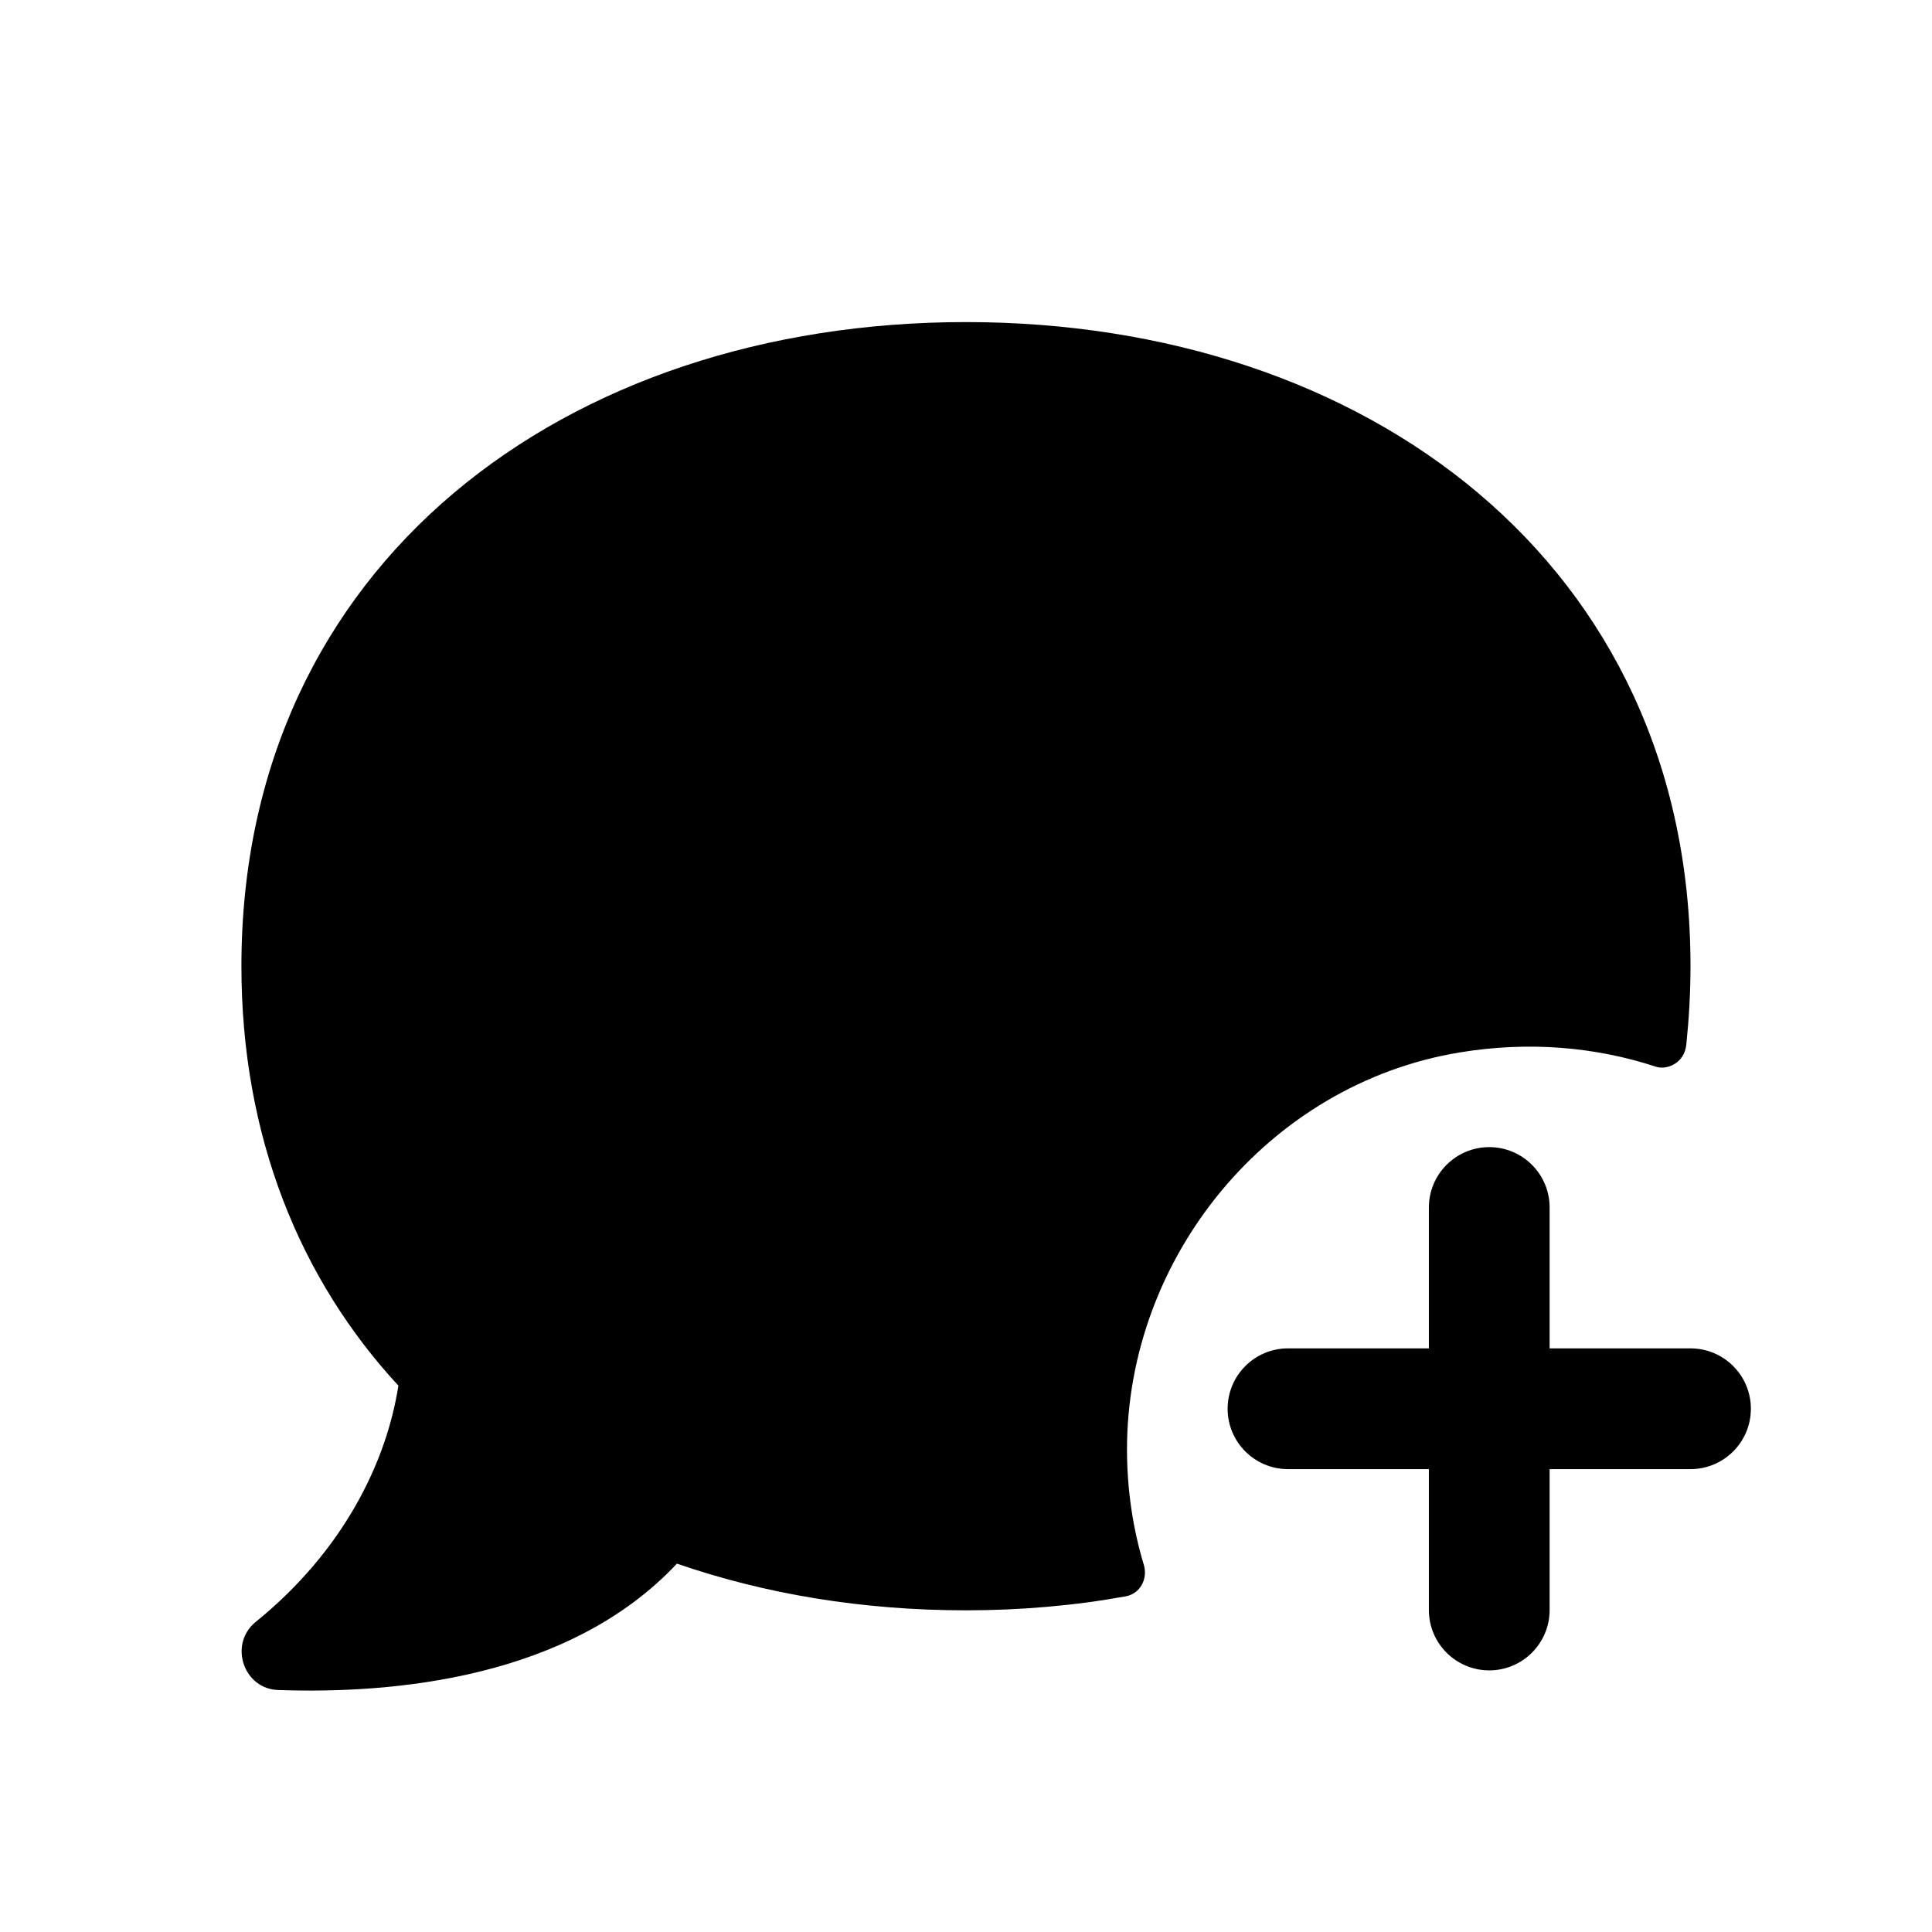
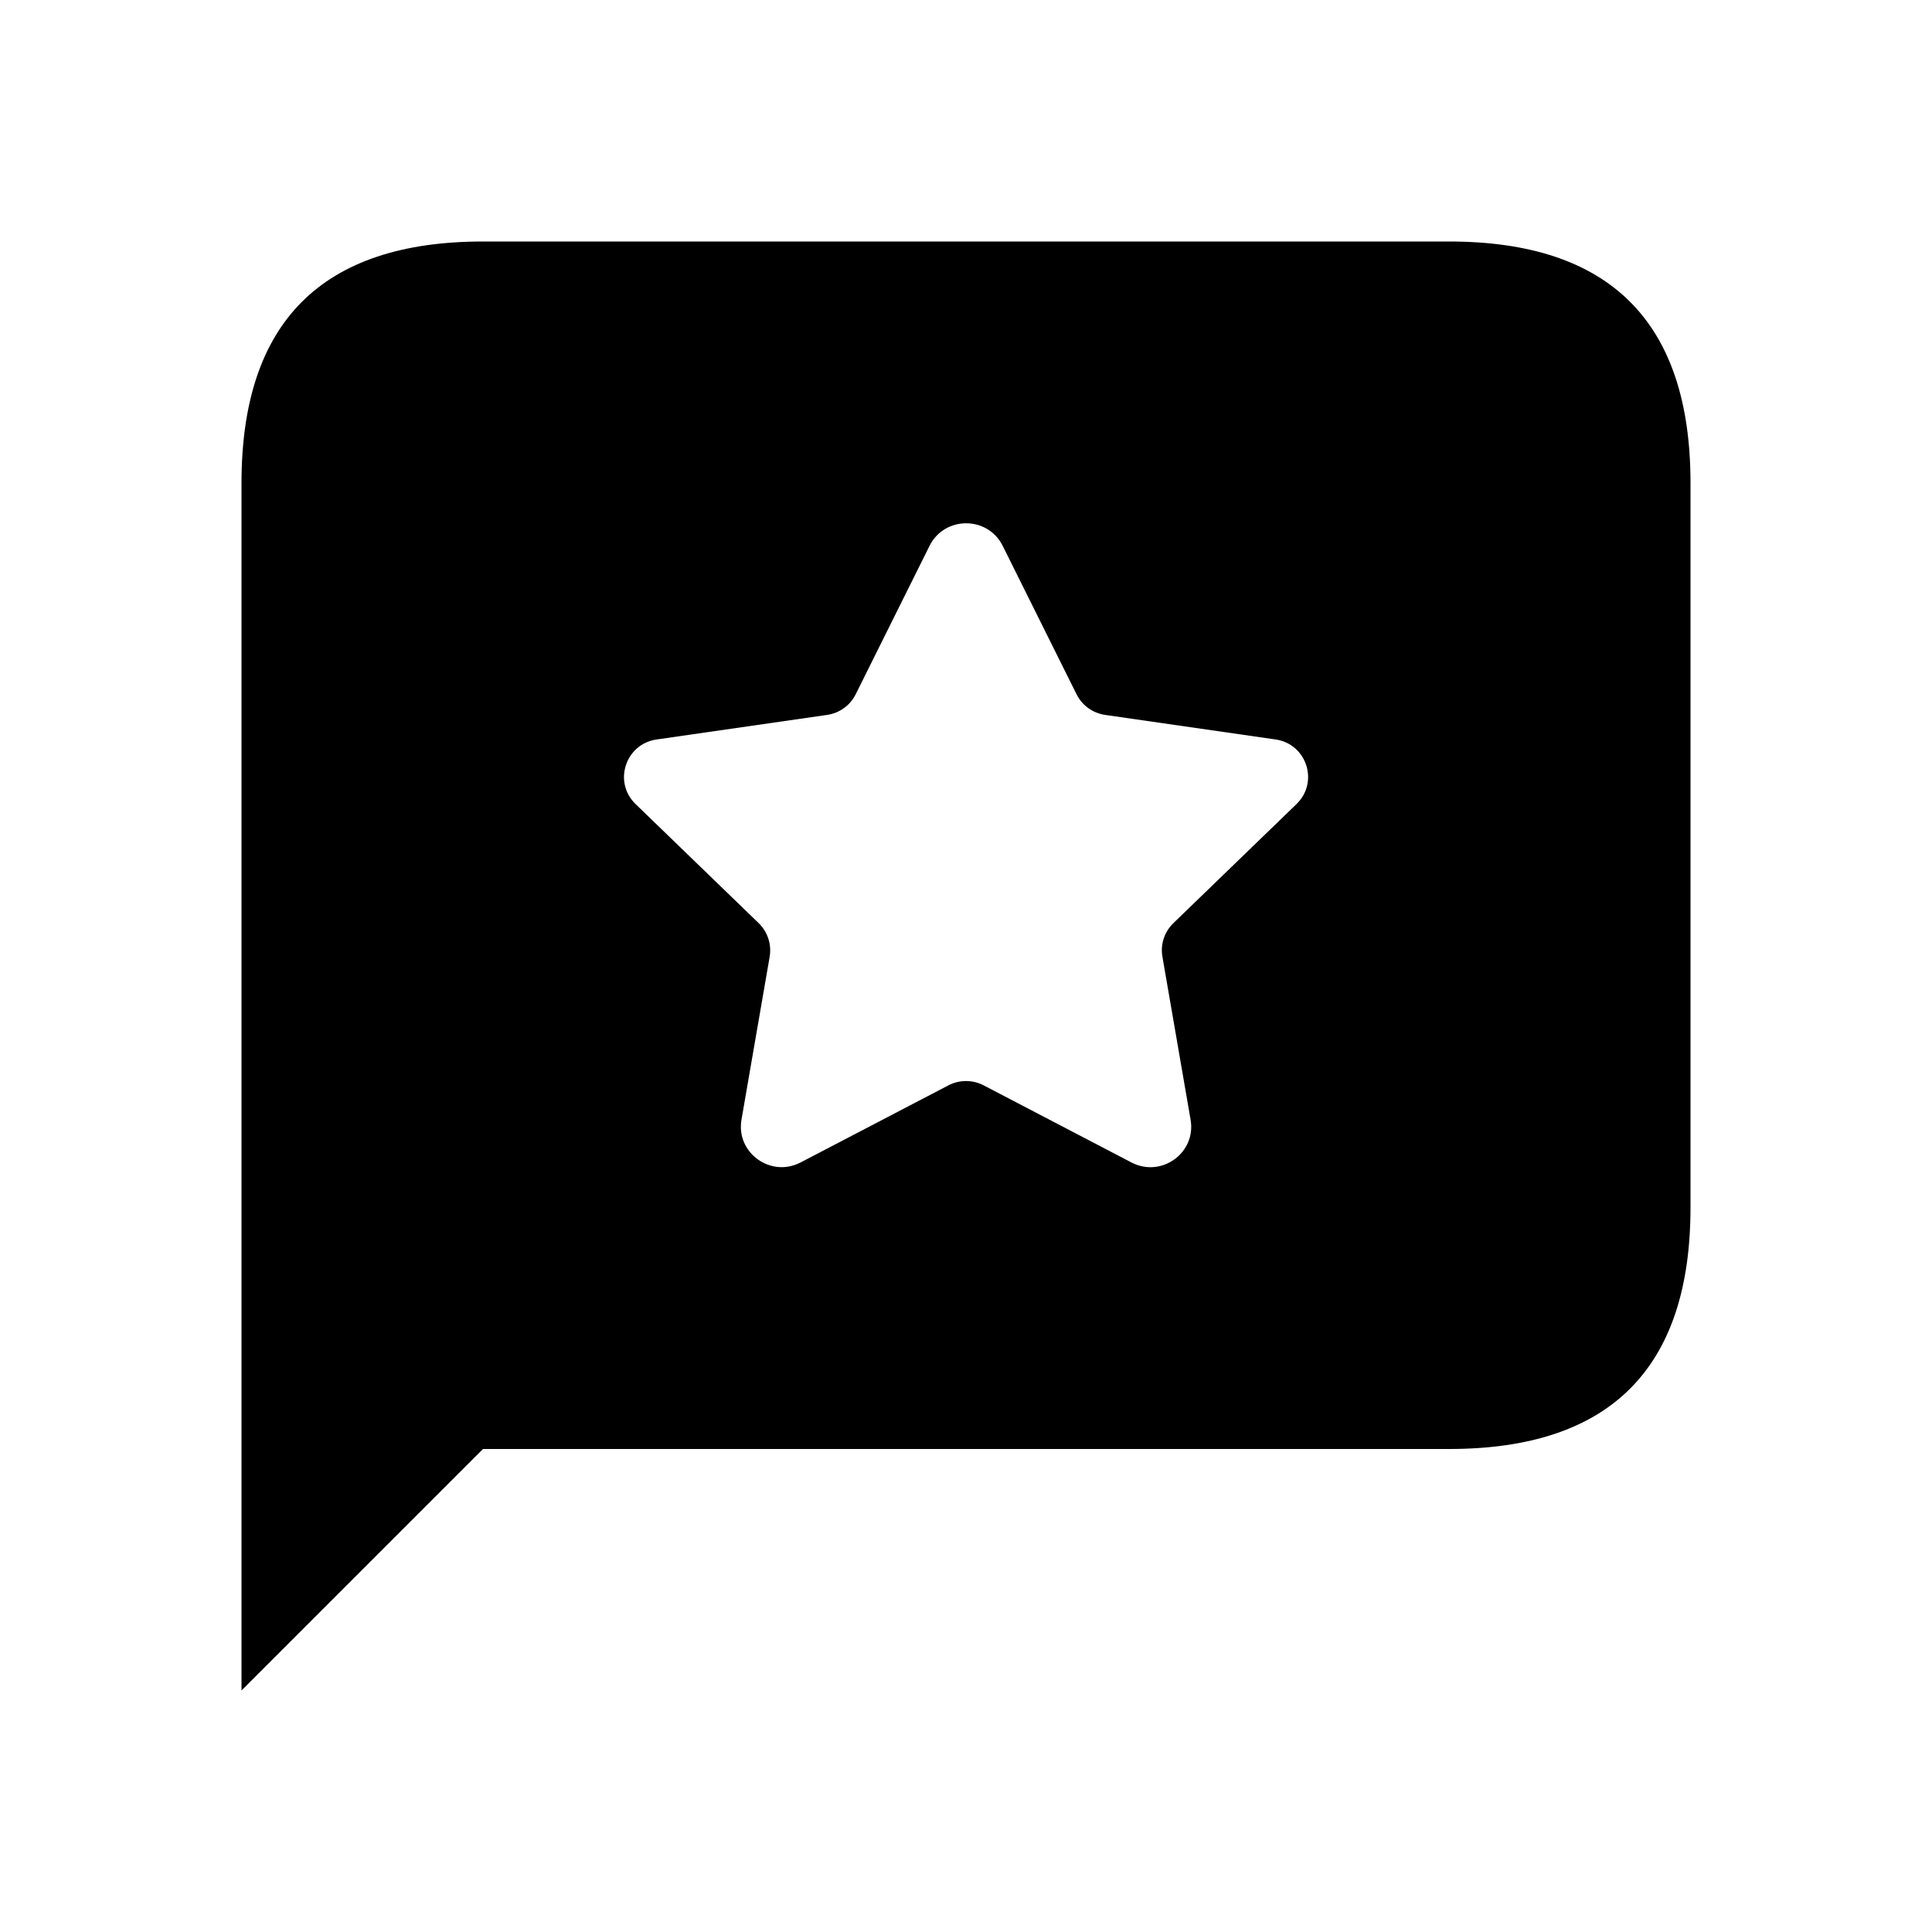
- <svg xmlns="http://www.w3.org/2000/svg" width="24" height="24" viewBox="0 0 24 24" fill="none">
-   <path d="M21 12.001C21 12.342 20.98 12.667 20.947 12.985C20.918 13.215 20.7 13.293 20.574 13.252C19.819 13.004 18.991 12.932 18.131 13.074C15.759 13.465 13.993 15.616 14 18.02C14.002 18.514 14.073 18.988 14.209 19.439C14.261 19.613 14.164 19.797 13.985 19.83C13.346 19.946 12.68 20.004 11.999 20.004C10.719 20.004 9.509 19.804 8.409 19.424C7.069 20.854 4.879 21.044 3.459 20.994C3.029 20.984 2.839 20.434 3.169 20.154C4.259 19.274 4.799 18.174 4.949 17.213C3.729 15.893 2.999 14.123 2.999 12.002C2.999 7.001 7.029 4.001 11.999 4.001C16.969 4.001 21 7 21 12.001ZM21 16.75H19.25V15C19.25 14.586 18.914 14.25 18.5 14.25C18.086 14.25 17.75 14.586 17.75 15V16.75H16C15.586 16.75 15.25 17.086 15.25 17.5C15.25 17.914 15.586 18.25 16 18.25H17.75V20C17.75 20.414 18.086 20.75 18.5 20.75C18.914 20.75 19.25 20.414 19.25 20V18.25H21C21.414 18.25 21.75 17.914 21.75 17.5C21.75 17.086 21.414 16.75 21 16.75Z" fill="currentColor" />
+ <svg xmlns="http://www.w3.org/2000/svg" width="24px" height="24px" viewBox="0 0 24 24" fill="none">
+   <path d="M18 3H6C4 3 3 4 3 6V21L6 18H18C20 18 21 17 21 15V6C21 4 20 3 18 3ZM16.106 9.988L14.576 11.468C14.464 11.576 14.413 11.732 14.44 11.885L14.79 13.91C14.861 14.321 14.428 14.634 14.056 14.441L12.22 13.483C12.082 13.411 11.918 13.411 11.781 13.483L9.946 14.44C9.574 14.634 9.14 14.32 9.211 13.909L9.561 11.885C9.587 11.732 9.536 11.576 9.425 11.468L7.895 9.988C7.614 9.716 7.769 9.242 8.157 9.186L10.274 8.881C10.428 8.859 10.561 8.763 10.63 8.624L11.547 6.781C11.733 6.407 12.27 6.407 12.456 6.781L13.373 8.624C13.442 8.763 13.575 8.859 13.729 8.881L15.846 9.186C16.233 9.242 16.387 9.716 16.106 9.988Z" fill="currentColor" />
</svg>
